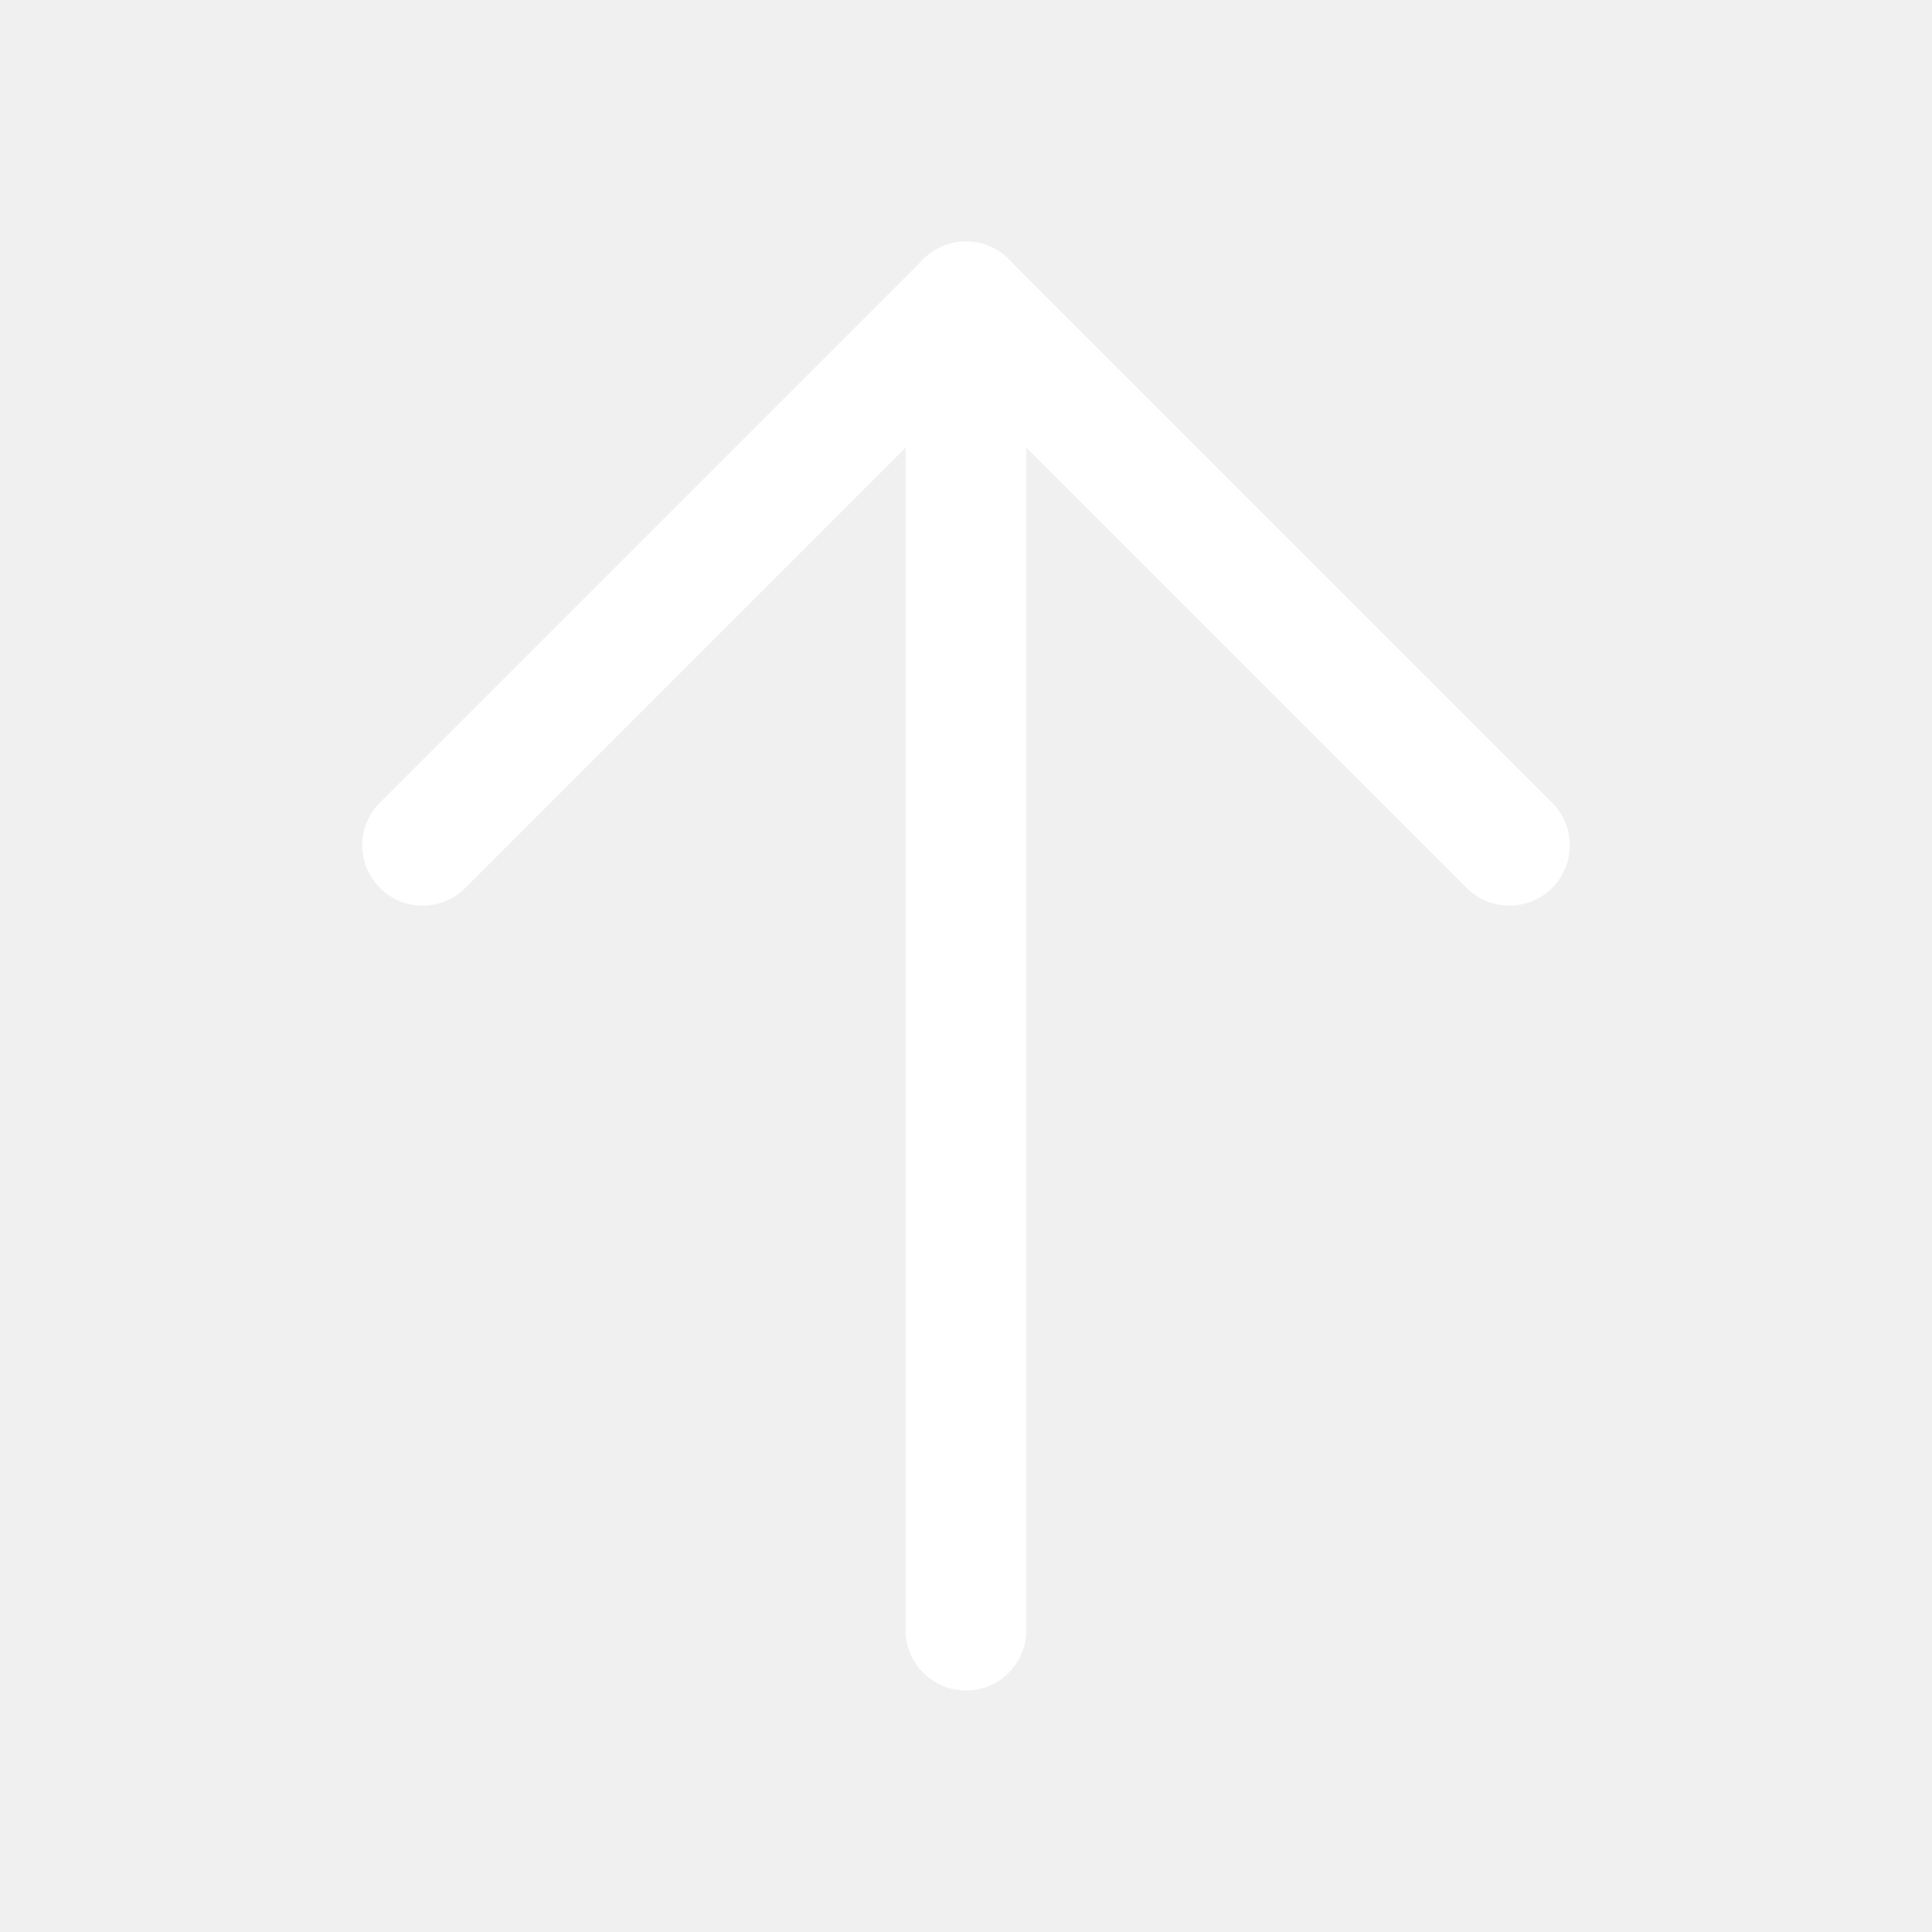
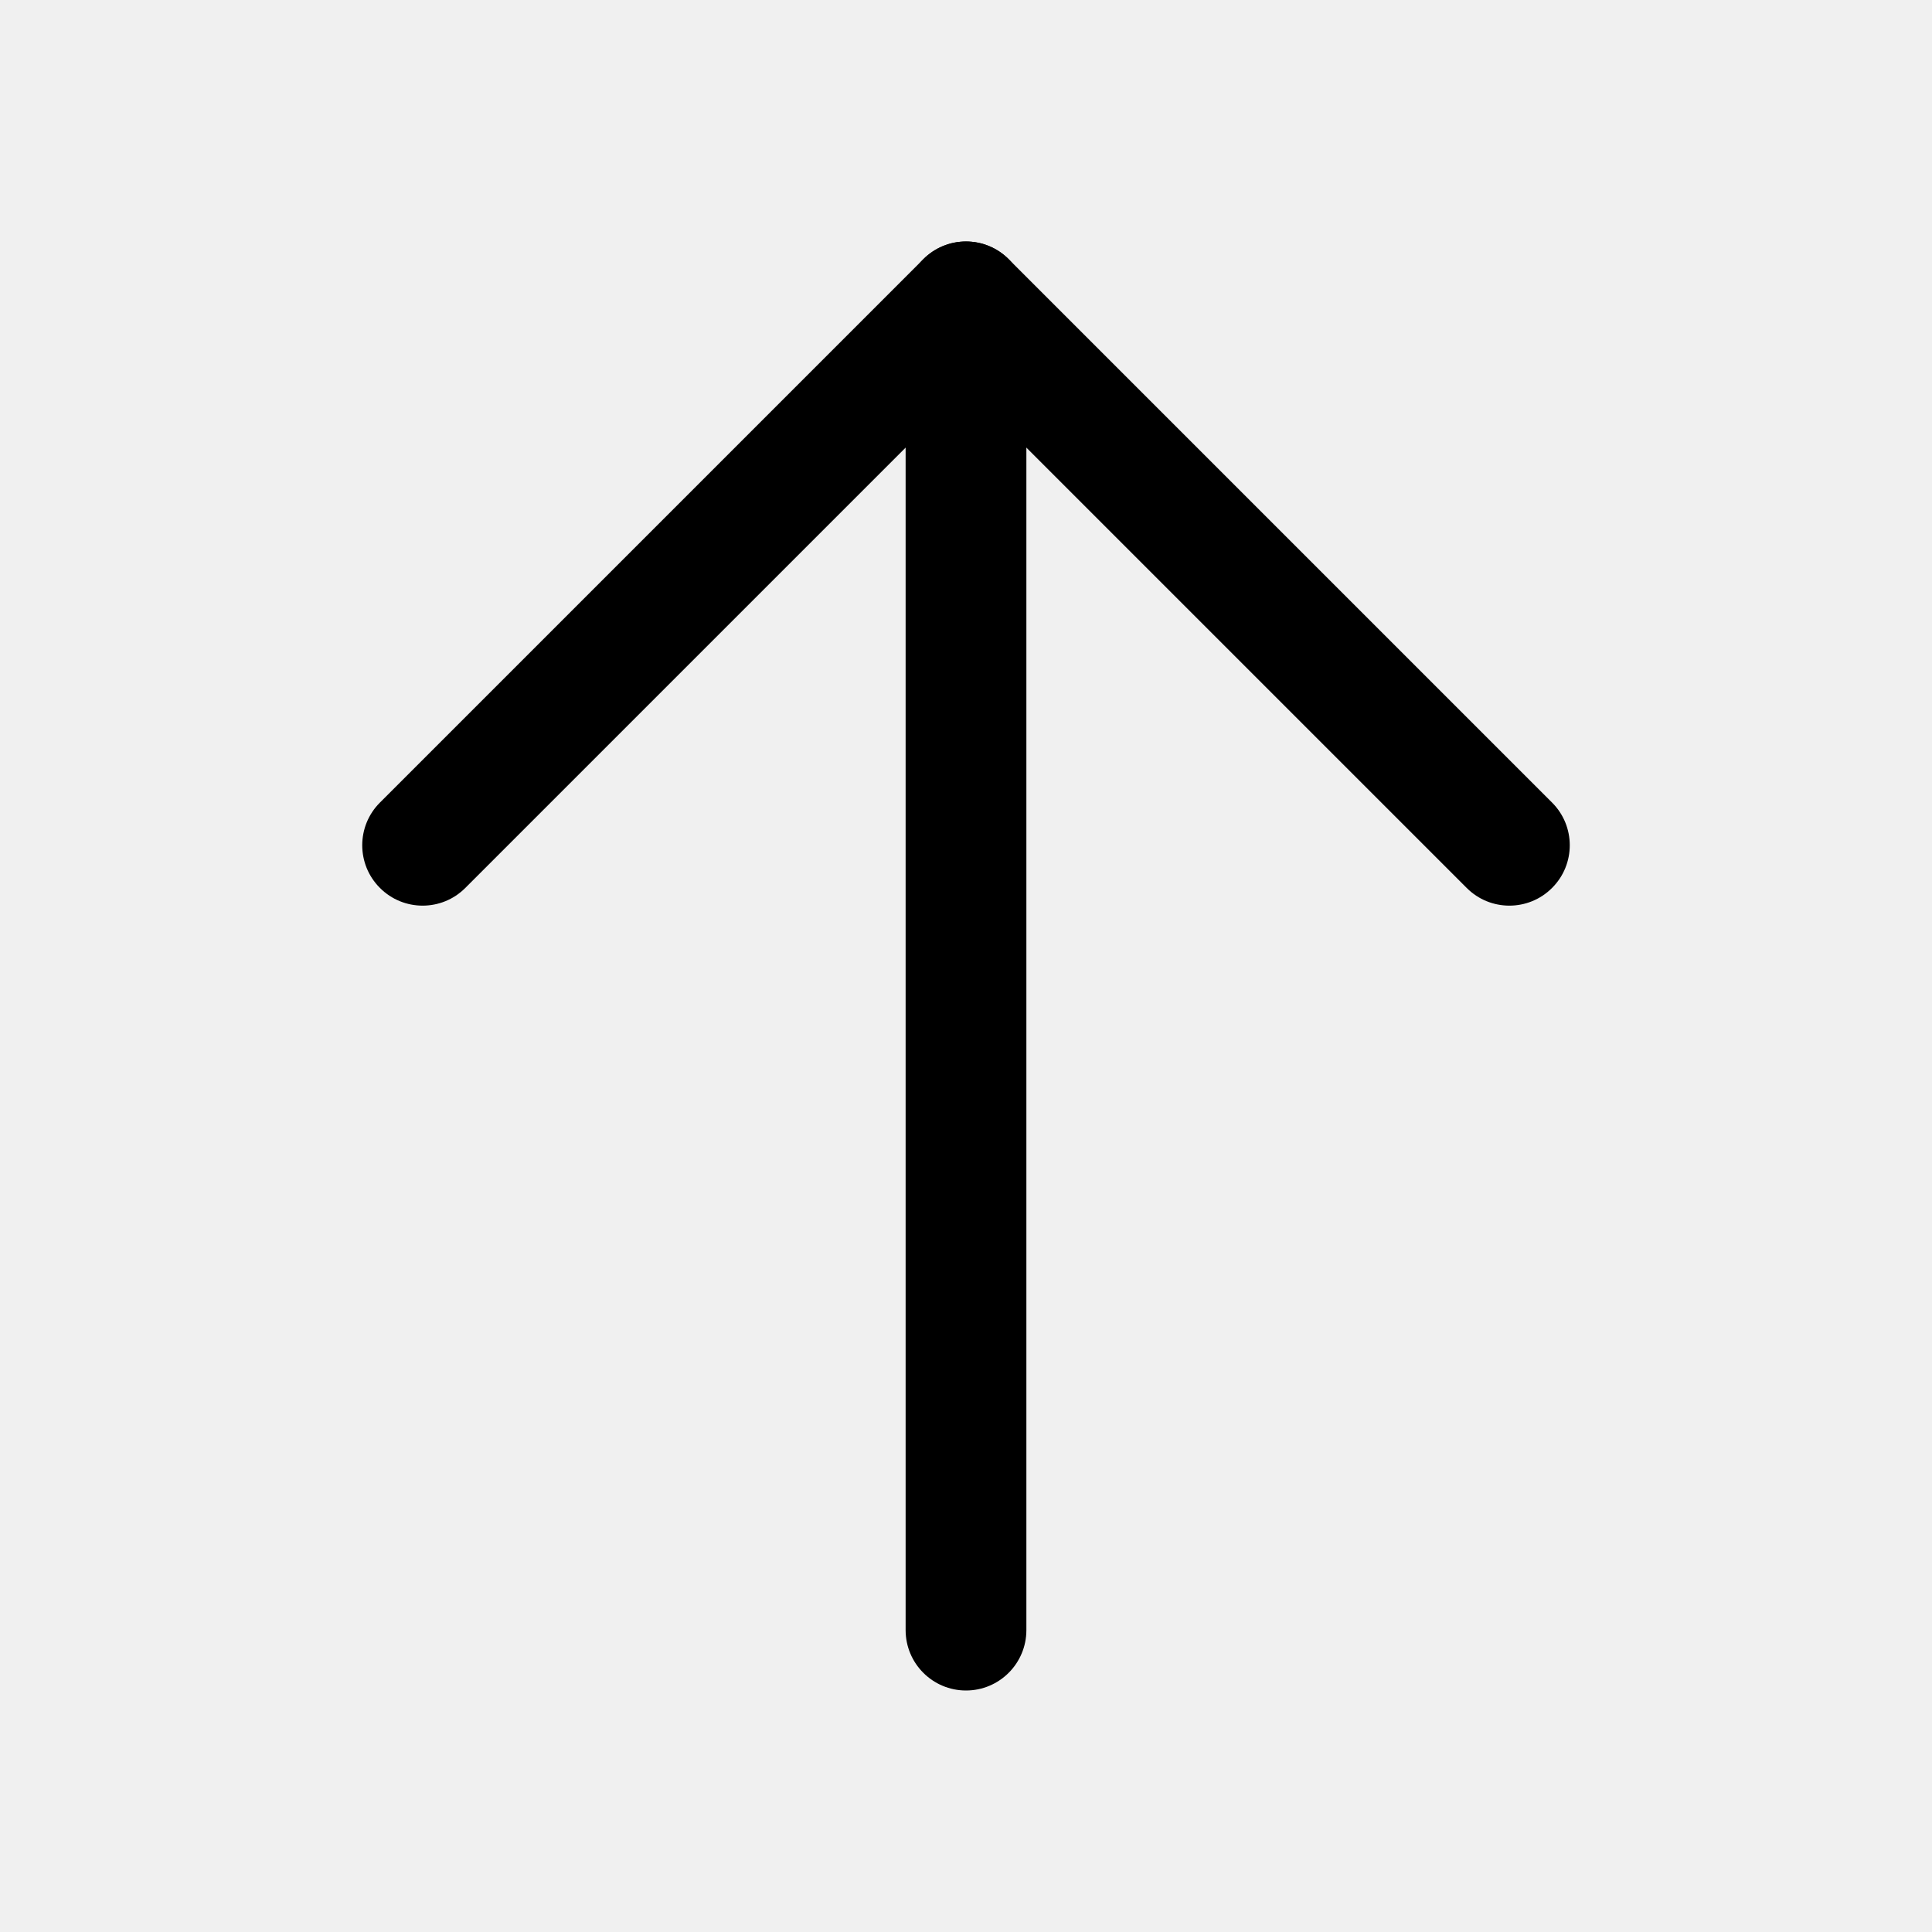
- <svg xmlns="http://www.w3.org/2000/svg" width="32" height="32" viewBox="0 0 32 32" fill="none">
-   <path fill-rule="evenodd" clip-rule="evenodd" d="M16 28C15.448 28 15 27.552 15 27L15 5C15 4.448 15.448 4 16 4C16.552 4 17 4.448 17 5L17 27C17 27.552 16.552 28 16 28Z" fill="white" />
-   <path fill-rule="evenodd" clip-rule="evenodd" d="M25.707 14.707C25.317 15.098 24.683 15.098 24.293 14.707L16 6.414L7.707 14.707C7.317 15.098 6.683 15.098 6.293 14.707C5.902 14.317 5.902 13.683 6.293 13.293L15.293 4.293C15.683 3.902 16.317 3.902 16.707 4.293L25.707 13.293C26.098 13.683 26.098 14.317 25.707 14.707Z" fill="white" />
+ <svg xmlns="http://www.w3.org/2000/svg" width="32" height="32" viewBox="0 0 32 32" fill="#000">
+   <path fill-rule="evenodd" clip-rule="evenodd" d="M16 28C15.448 28 15 27.552 15 27L15 5C15 4.448 15.448 4 16 4C16.552 4 17 4.448 17 5L17 27C17 27.552 16.552 28 16 28Z" fill="#000" />
+   <path fill-rule="evenodd" clip-rule="evenodd" d="M25.707 14.707C25.317 15.098 24.683 15.098 24.293 14.707L16 6.414L7.707 14.707C7.317 15.098 6.683 15.098 6.293 14.707C5.902 14.317 5.902 13.683 6.293 13.293L15.293 4.293C15.683 3.902 16.317 3.902 16.707 4.293L25.707 13.293C26.098 13.683 26.098 14.317 25.707 14.707Z" fill="#000" />
</svg>
